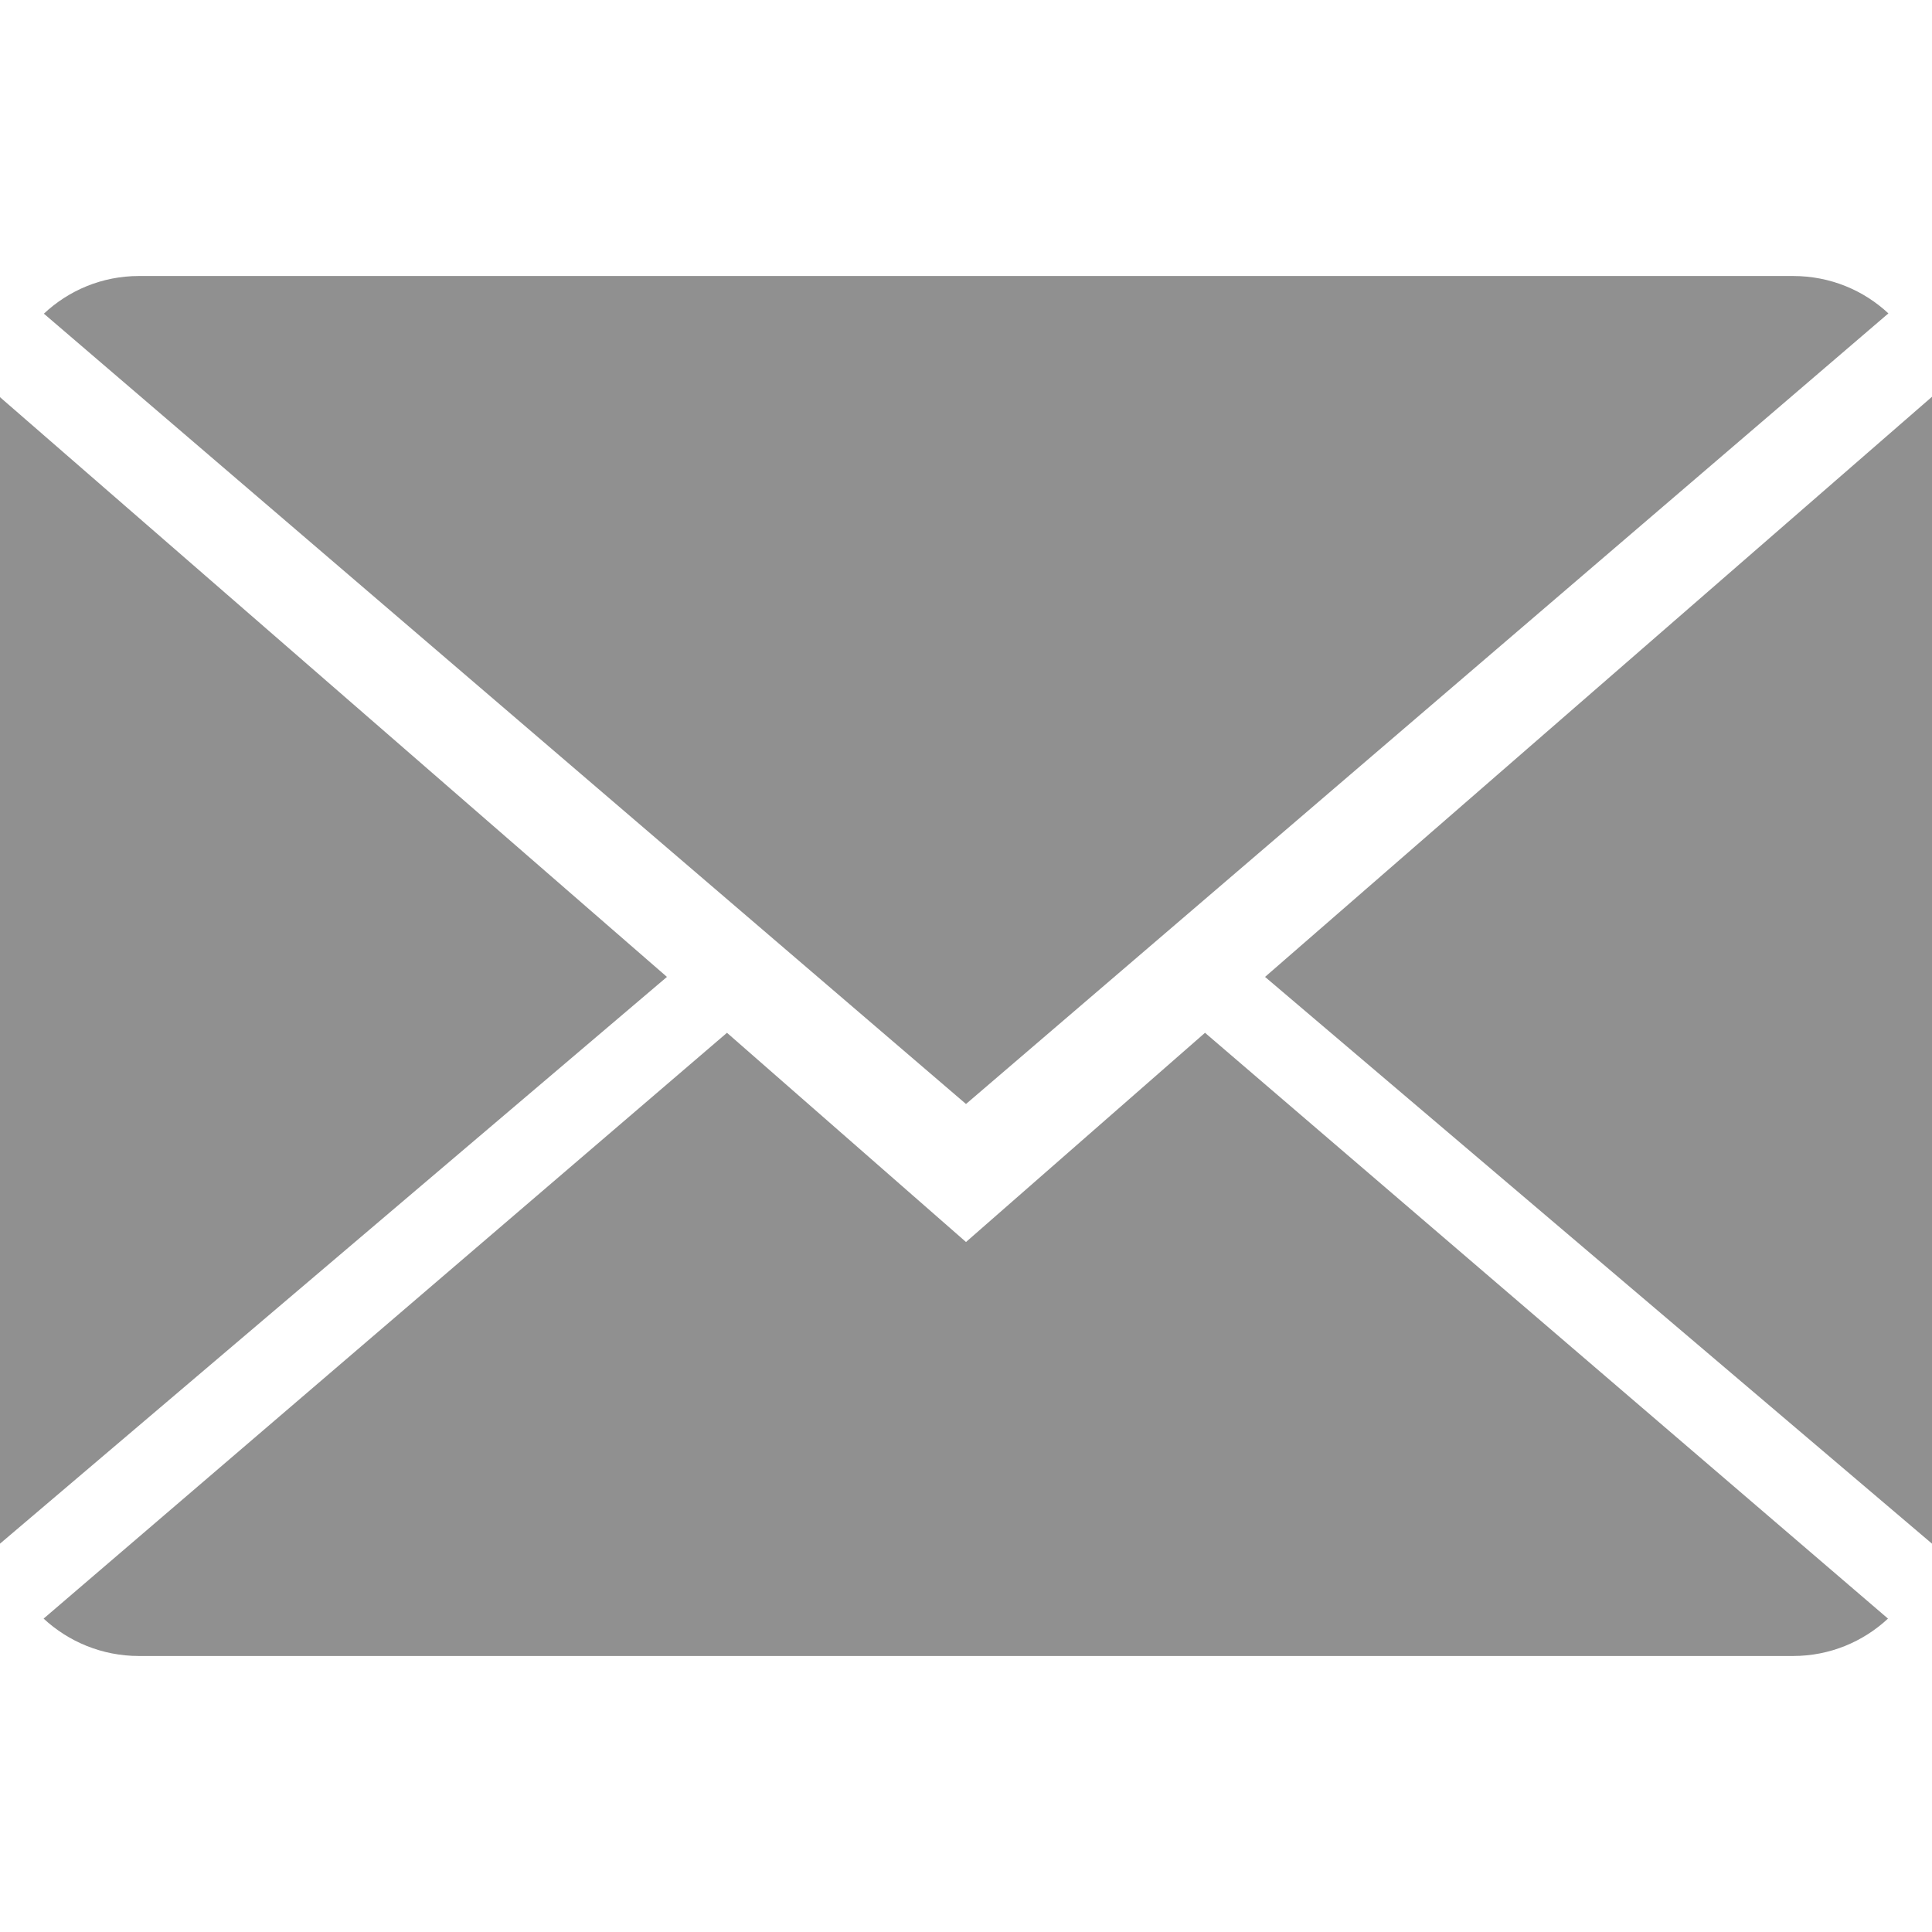
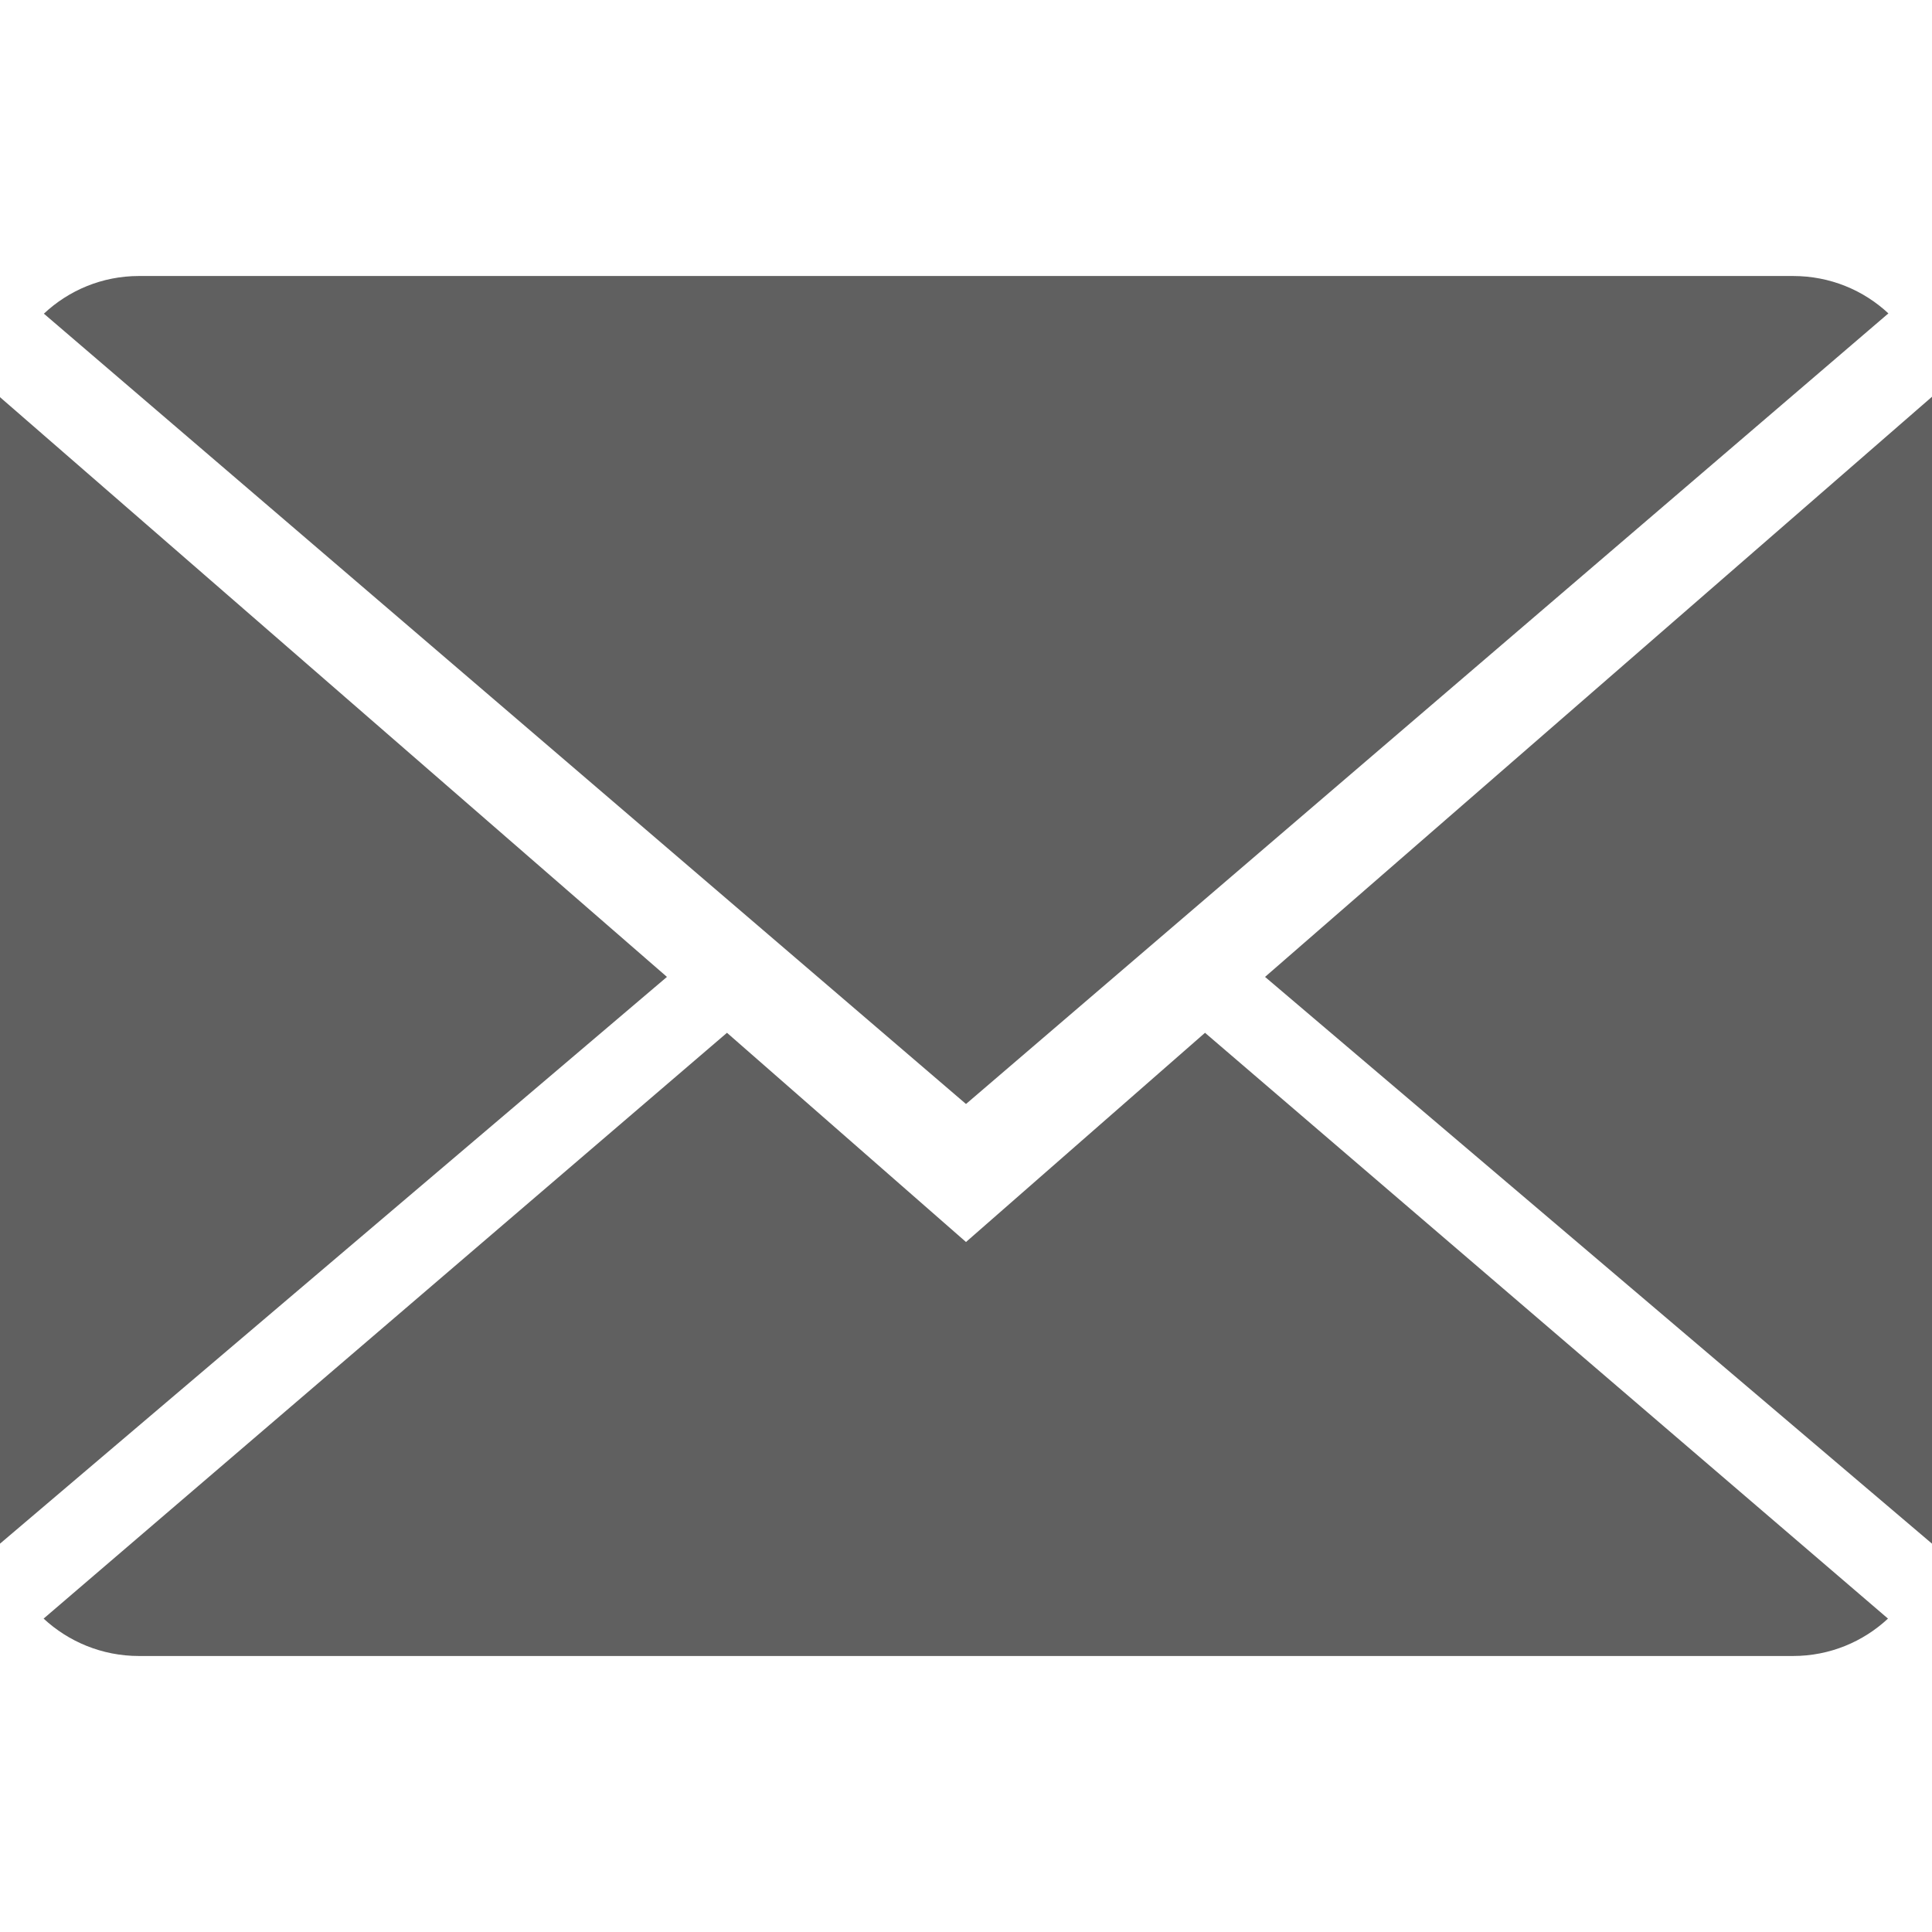
<svg xmlns="http://www.w3.org/2000/svg" version="1.1" id="Capa_1" x="0px" y="0px" viewBox="0 0 14 14" style="enable-background:new 0 0 14 14;" xml:space="preserve" width="512px" height="512px">
  <g>
    <g>
-       <path d="M7,9L5.268,7.484l-4.952,4.245C0.496,11.896,0.739,12,1.007,12h11.986    c0.267,0,0.509-0.104,0.688-0.271L8.732,7.484L7,9z" fill="#909090" />
-       <path d="M13.684,2.271C13.504,2.103,13.262,2,12.993,2H1.007C0.74,2,0.498,2.104,0.318,2.273L7,8    L13.684,2.271z" fill="#909090" />
-       <polygon points="0,2.878 0,11.186 4.833,7.079   " fill="#909090" />
-       <polygon points="9.167,7.079 14,11.186 14,2.875   " fill="#909090" />
+       <path d="M7,9L5.268,7.484l-4.952,4.245C0.496,11.896,0.739,12,1.007,12h11.986    c0.267,0,0.509-0.104,0.688-0.271L8.732,7.484L7,9z" fill="#606060" />
+       <path d="M13.684,2.271C13.504,2.103,13.262,2,12.993,2H1.007C0.74,2,0.498,2.104,0.318,2.273L7,8    L13.684,2.271z" fill="#606060" />
+       <polygon points="0,2.878 0,11.186 4.833,7.079   " fill="#606060" />
+       <polygon points="9.167,7.079 14,11.186 14,2.875   " fill="#606060" />
    </g>
  </g>
  <g>
</g>
  <g>
</g>
  <g>
</g>
  <g>
</g>
  <g>
</g>
  <g>
</g>
  <g>
</g>
  <g>
</g>
  <g>
</g>
  <g>
</g>
  <g>
</g>
  <g>
</g>
  <g>
</g>
  <g>
</g>
  <g>
</g>
</svg>
